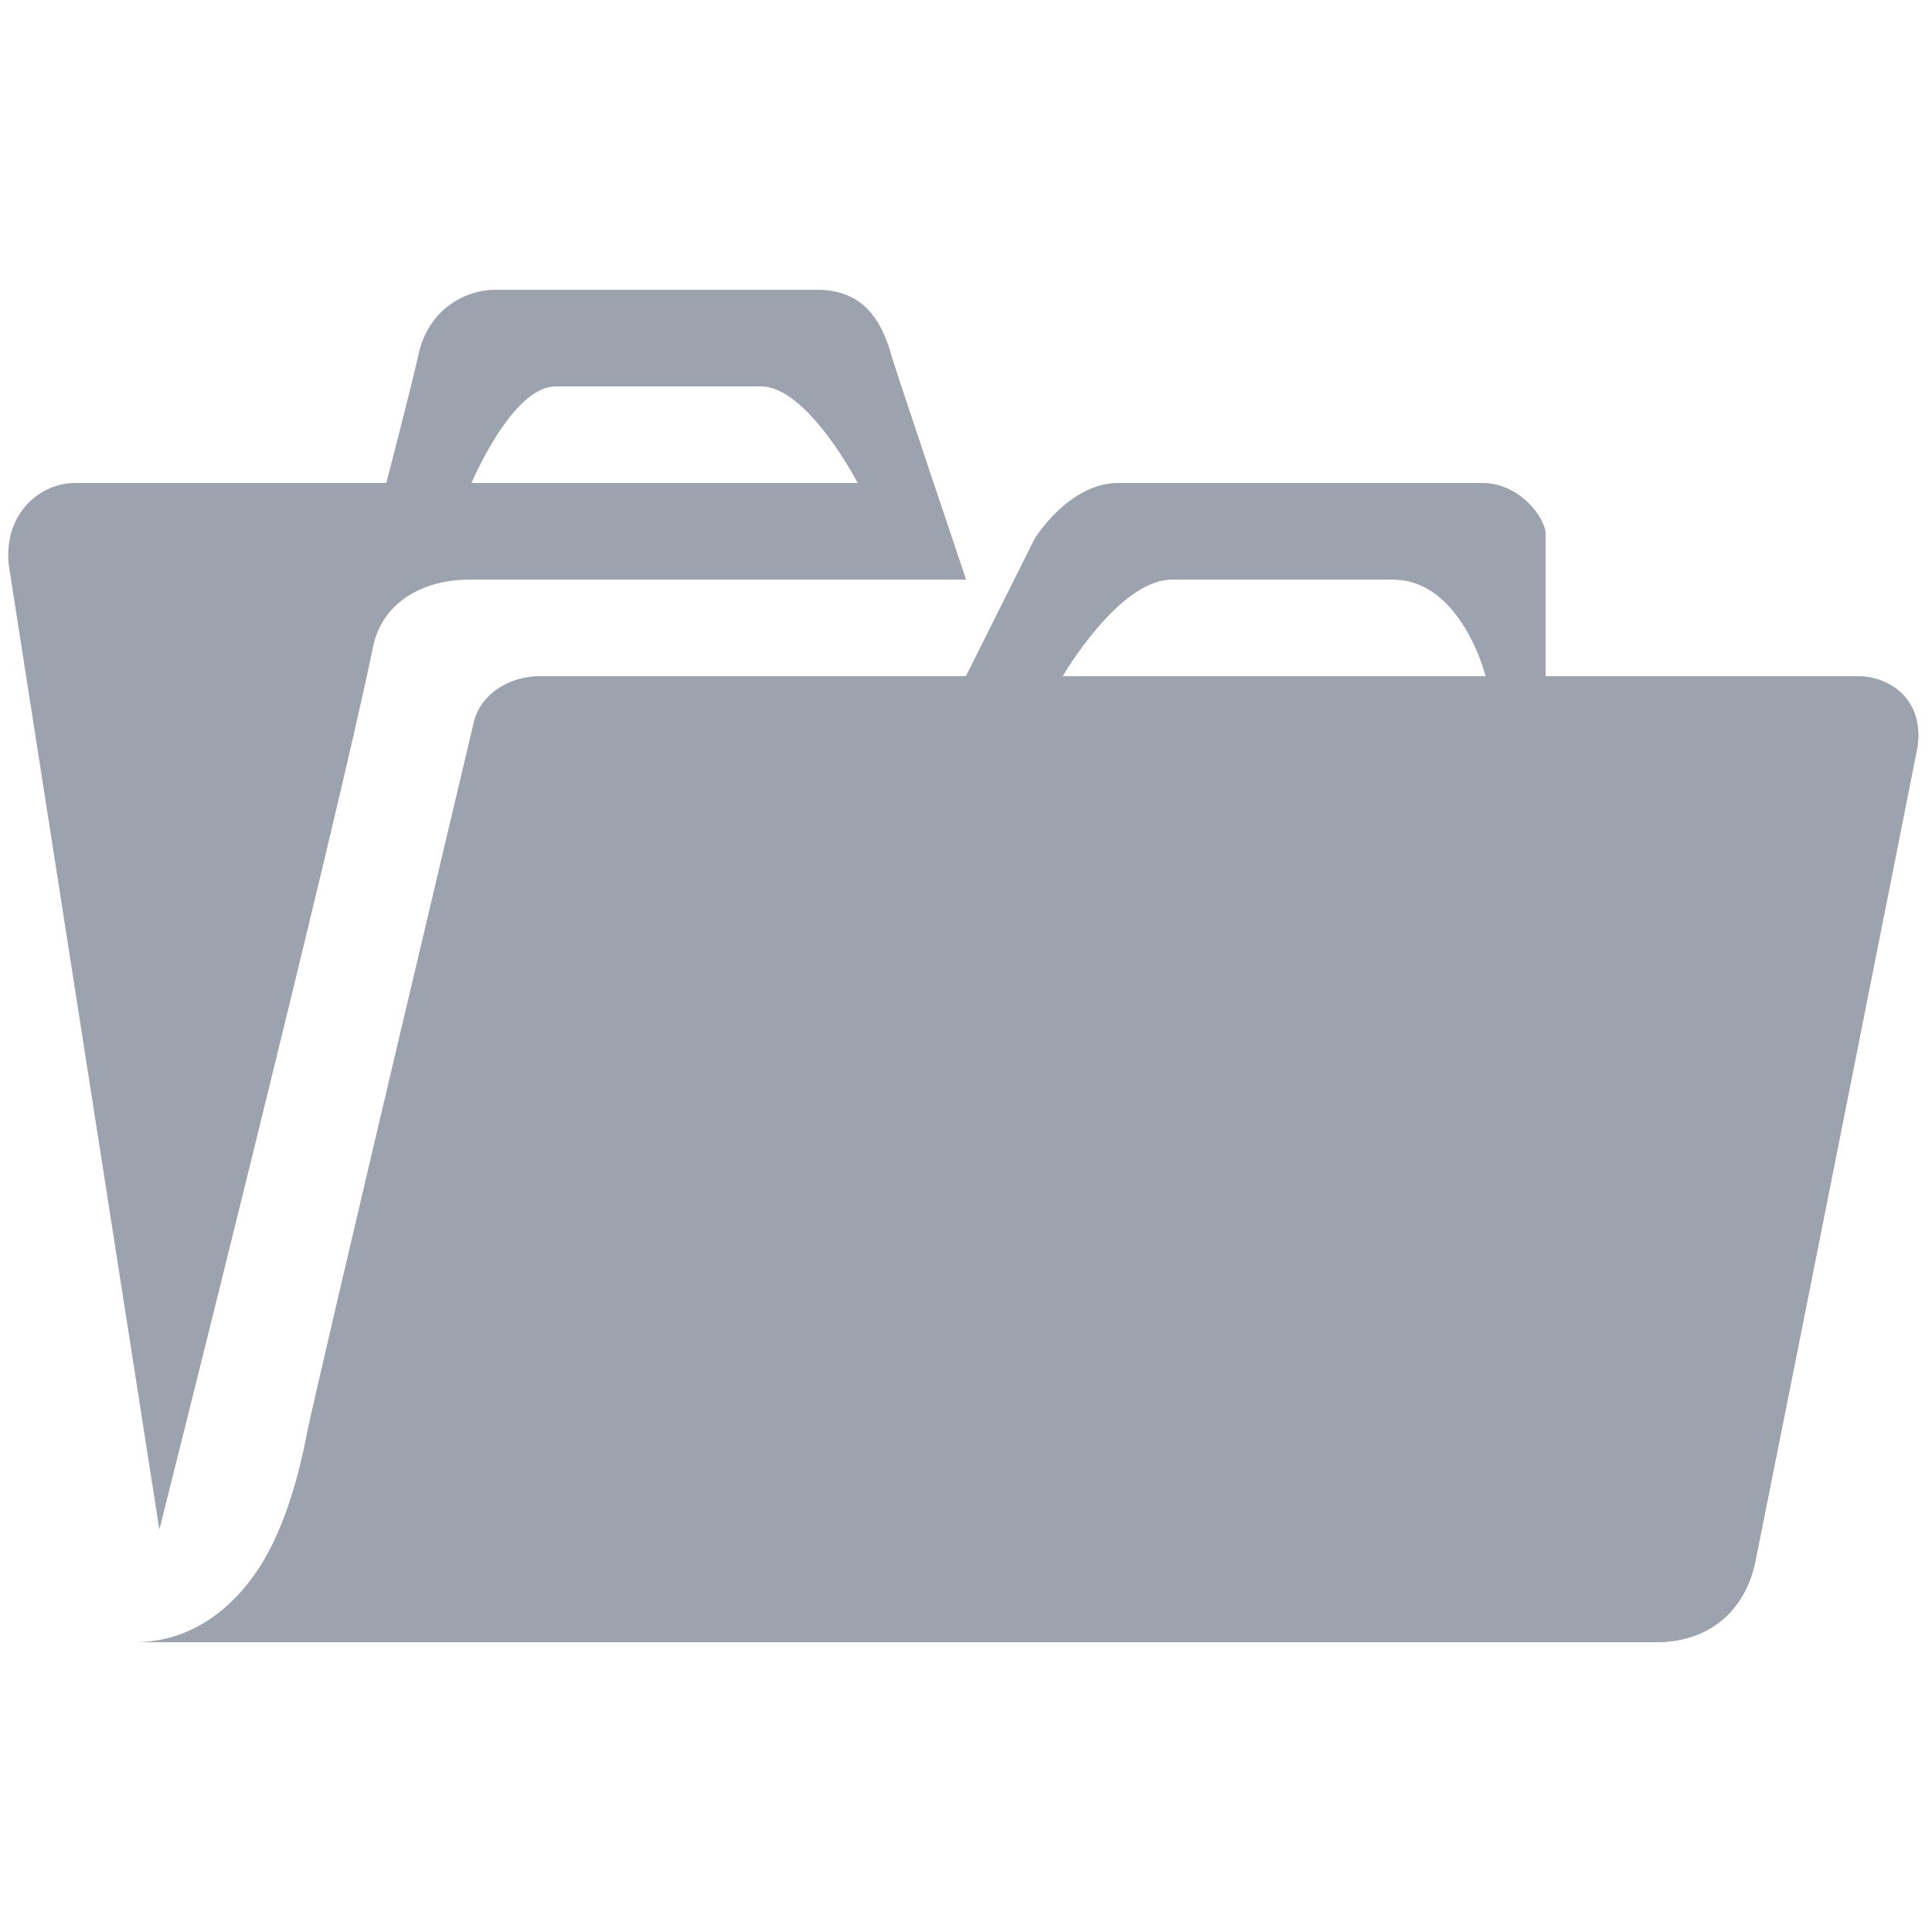
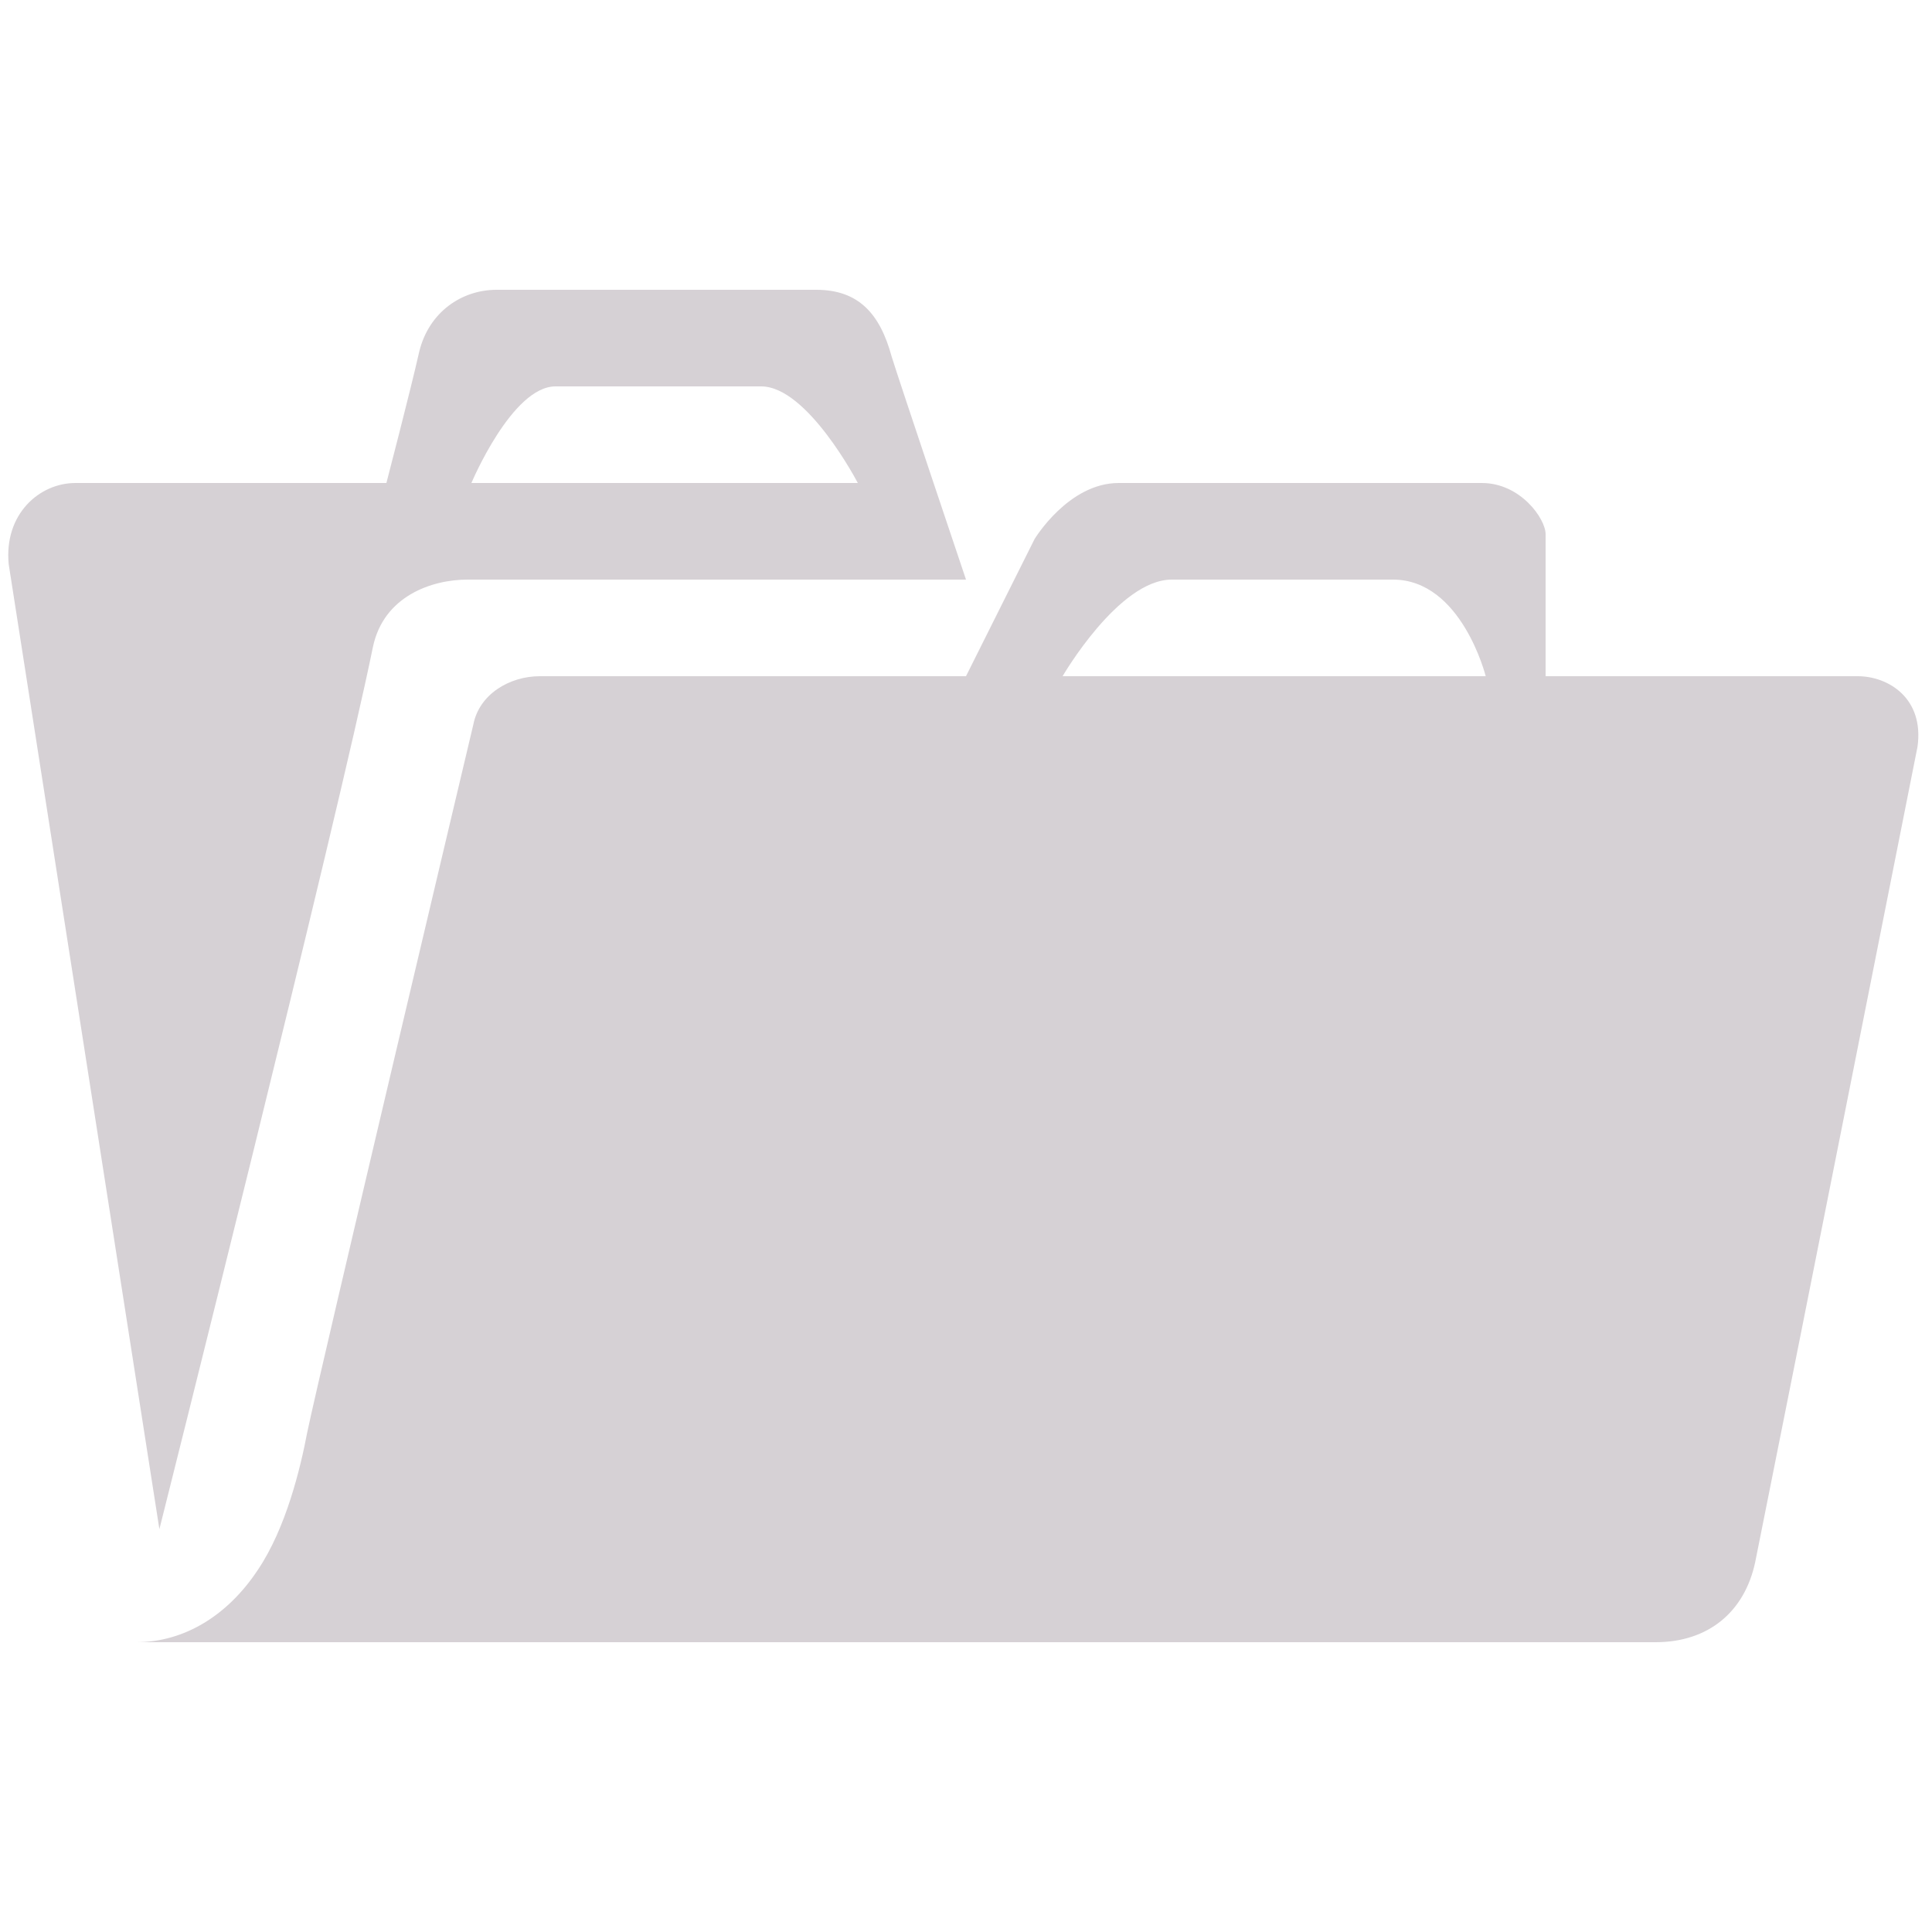
<svg xmlns="http://www.w3.org/2000/svg" width="24" height="24" viewBox="0 0 24 24" fill="none">
-   <defs>
-     <linearGradient id="inactiveGradient" x1="0" y1="0" x2="1" y2="1">
-       <stop offset="0%" stop-color="#D1D5DB" />
-       <stop offset="100%" stop-color="#9CA3AF" />
-     </linearGradient>
-   </defs>
-   <path d="M4.8 6H0.936C0.492 6 0.048 6.384 0.108 7.008L1.98 18.996C1.98 18.996 4.2 10.164 4.632 8.04C4.764 7.404 5.364 7.2 5.808 7.2H12C12 7.2 11.16 4.704 11.076 4.428C10.932 3.9 10.668 3.6 10.14 3.6H6.168C5.736 3.6 5.328 3.876 5.208 4.368C5.1 4.848 4.8 6 4.8 6ZM10.656 6H5.856C5.856 6 6.36 4.8 6.9 4.8H9.456C10.032 4.8 10.656 6 10.656 6ZM3.204 19.5C2.832 20.064 2.292 20.4 1.692 20.4H20.568C21.216 20.4 21.672 20.028 21.804 19.404C22.332 16.776 23.82 9.276 23.82 9.276C23.904 8.676 23.46 8.4 23.076 8.4H19.2V6.636C19.2 6.444 18.888 6 18.408 6H13.896C13.272 6 12.852 6.696 12.852 6.696L12 8.4H6.708C6.324 8.4 5.952 8.628 5.88 9C5.88 9 3.972 17.04 3.816 17.796C3.732 18.24 3.552 18.984 3.204 19.5ZM18.456 8.4H13.2C13.2 8.4 13.896 7.2 14.556 7.2H17.304C18.156 7.2 18.456 8.4 18.456 8.4Z" fill="url(#inactiveGradient)" />
-   <path d="M4.8 6H0.936C0.492 6 0.048 6.384 0.108 7.008L1.98 18.996C1.98 18.996 4.2 10.164 4.632 8.04C4.764 7.404 5.364 7.2 5.808 7.2H12C12 7.2 11.16 4.704 11.076 4.428C10.932 3.9 10.668 3.6 10.14 3.6H6.168C5.736 3.6 5.328 3.876 5.208 4.368C5.1 4.848 4.8 6 4.8 6ZM10.656 6H5.856C5.856 6 6.36 4.8 6.9 4.8H9.456C10.032 4.8 10.656 6 10.656 6ZM3.204 19.5C2.832 20.064 2.292 20.4 1.692 20.4H20.568C21.216 20.4 21.672 20.028 21.804 19.404C22.332 16.776 23.82 9.276 23.82 9.276C23.904 8.676 23.46 8.4 23.076 8.4H19.2V6.636C19.2 6.444 18.888 6 18.408 6H13.896C13.272 6 12.852 6.696 12.852 6.696L12 8.4H6.708C6.324 8.4 5.952 8.628 5.88 9C5.88 9 3.972 17.04 3.816 17.796C3.732 18.24 3.552 18.984 3.204 19.5ZM18.456 8.4H13.2C13.2 8.4 13.896 7.2 14.556 7.2H17.304C18.156 7.2 18.456 8.4 18.456 8.4Z" fill="#9CA3AF" />
+   <path d="M4.8 6H0.936C0.492 6 0.048 6.384 0.108 7.008L1.98 18.996C1.98 18.996 4.2 10.164 4.632 8.04C4.764 7.404 5.364 7.2 5.808 7.2H12C12 7.2 11.16 4.704 11.076 4.428C10.932 3.9 10.668 3.6 10.14 3.6H6.168C5.736 3.6 5.328 3.876 5.208 4.368C5.1 4.848 4.8 6 4.8 6ZM10.656 6H5.856C5.856 6 6.36 4.8 6.9 4.8H9.456C10.032 4.8 10.656 6 10.656 6ZM3.204 19.5C2.832 20.064 2.292 20.4 1.692 20.4H20.568C21.216 20.4 21.672 20.028 21.804 19.404C22.332 16.776 23.82 9.276 23.82 9.276C23.904 8.676 23.46 8.4 23.076 8.4H19.2V6.636C19.2 6.444 18.888 6 18.408 6H13.896C13.272 6 12.852 6.696 12.852 6.696L12 8.4H6.708C6.324 8.4 5.952 8.628 5.88 9C5.88 9 3.972 17.04 3.816 17.796C3.732 18.24 3.552 18.984 3.204 19.5ZM18.456 8.4H13.2C13.2 8.4 13.896 7.2 14.556 7.2H17.304C18.156 7.2 18.456 8.4 18.456 8.4Z" fill="#D6D1D5" />
</svg>
